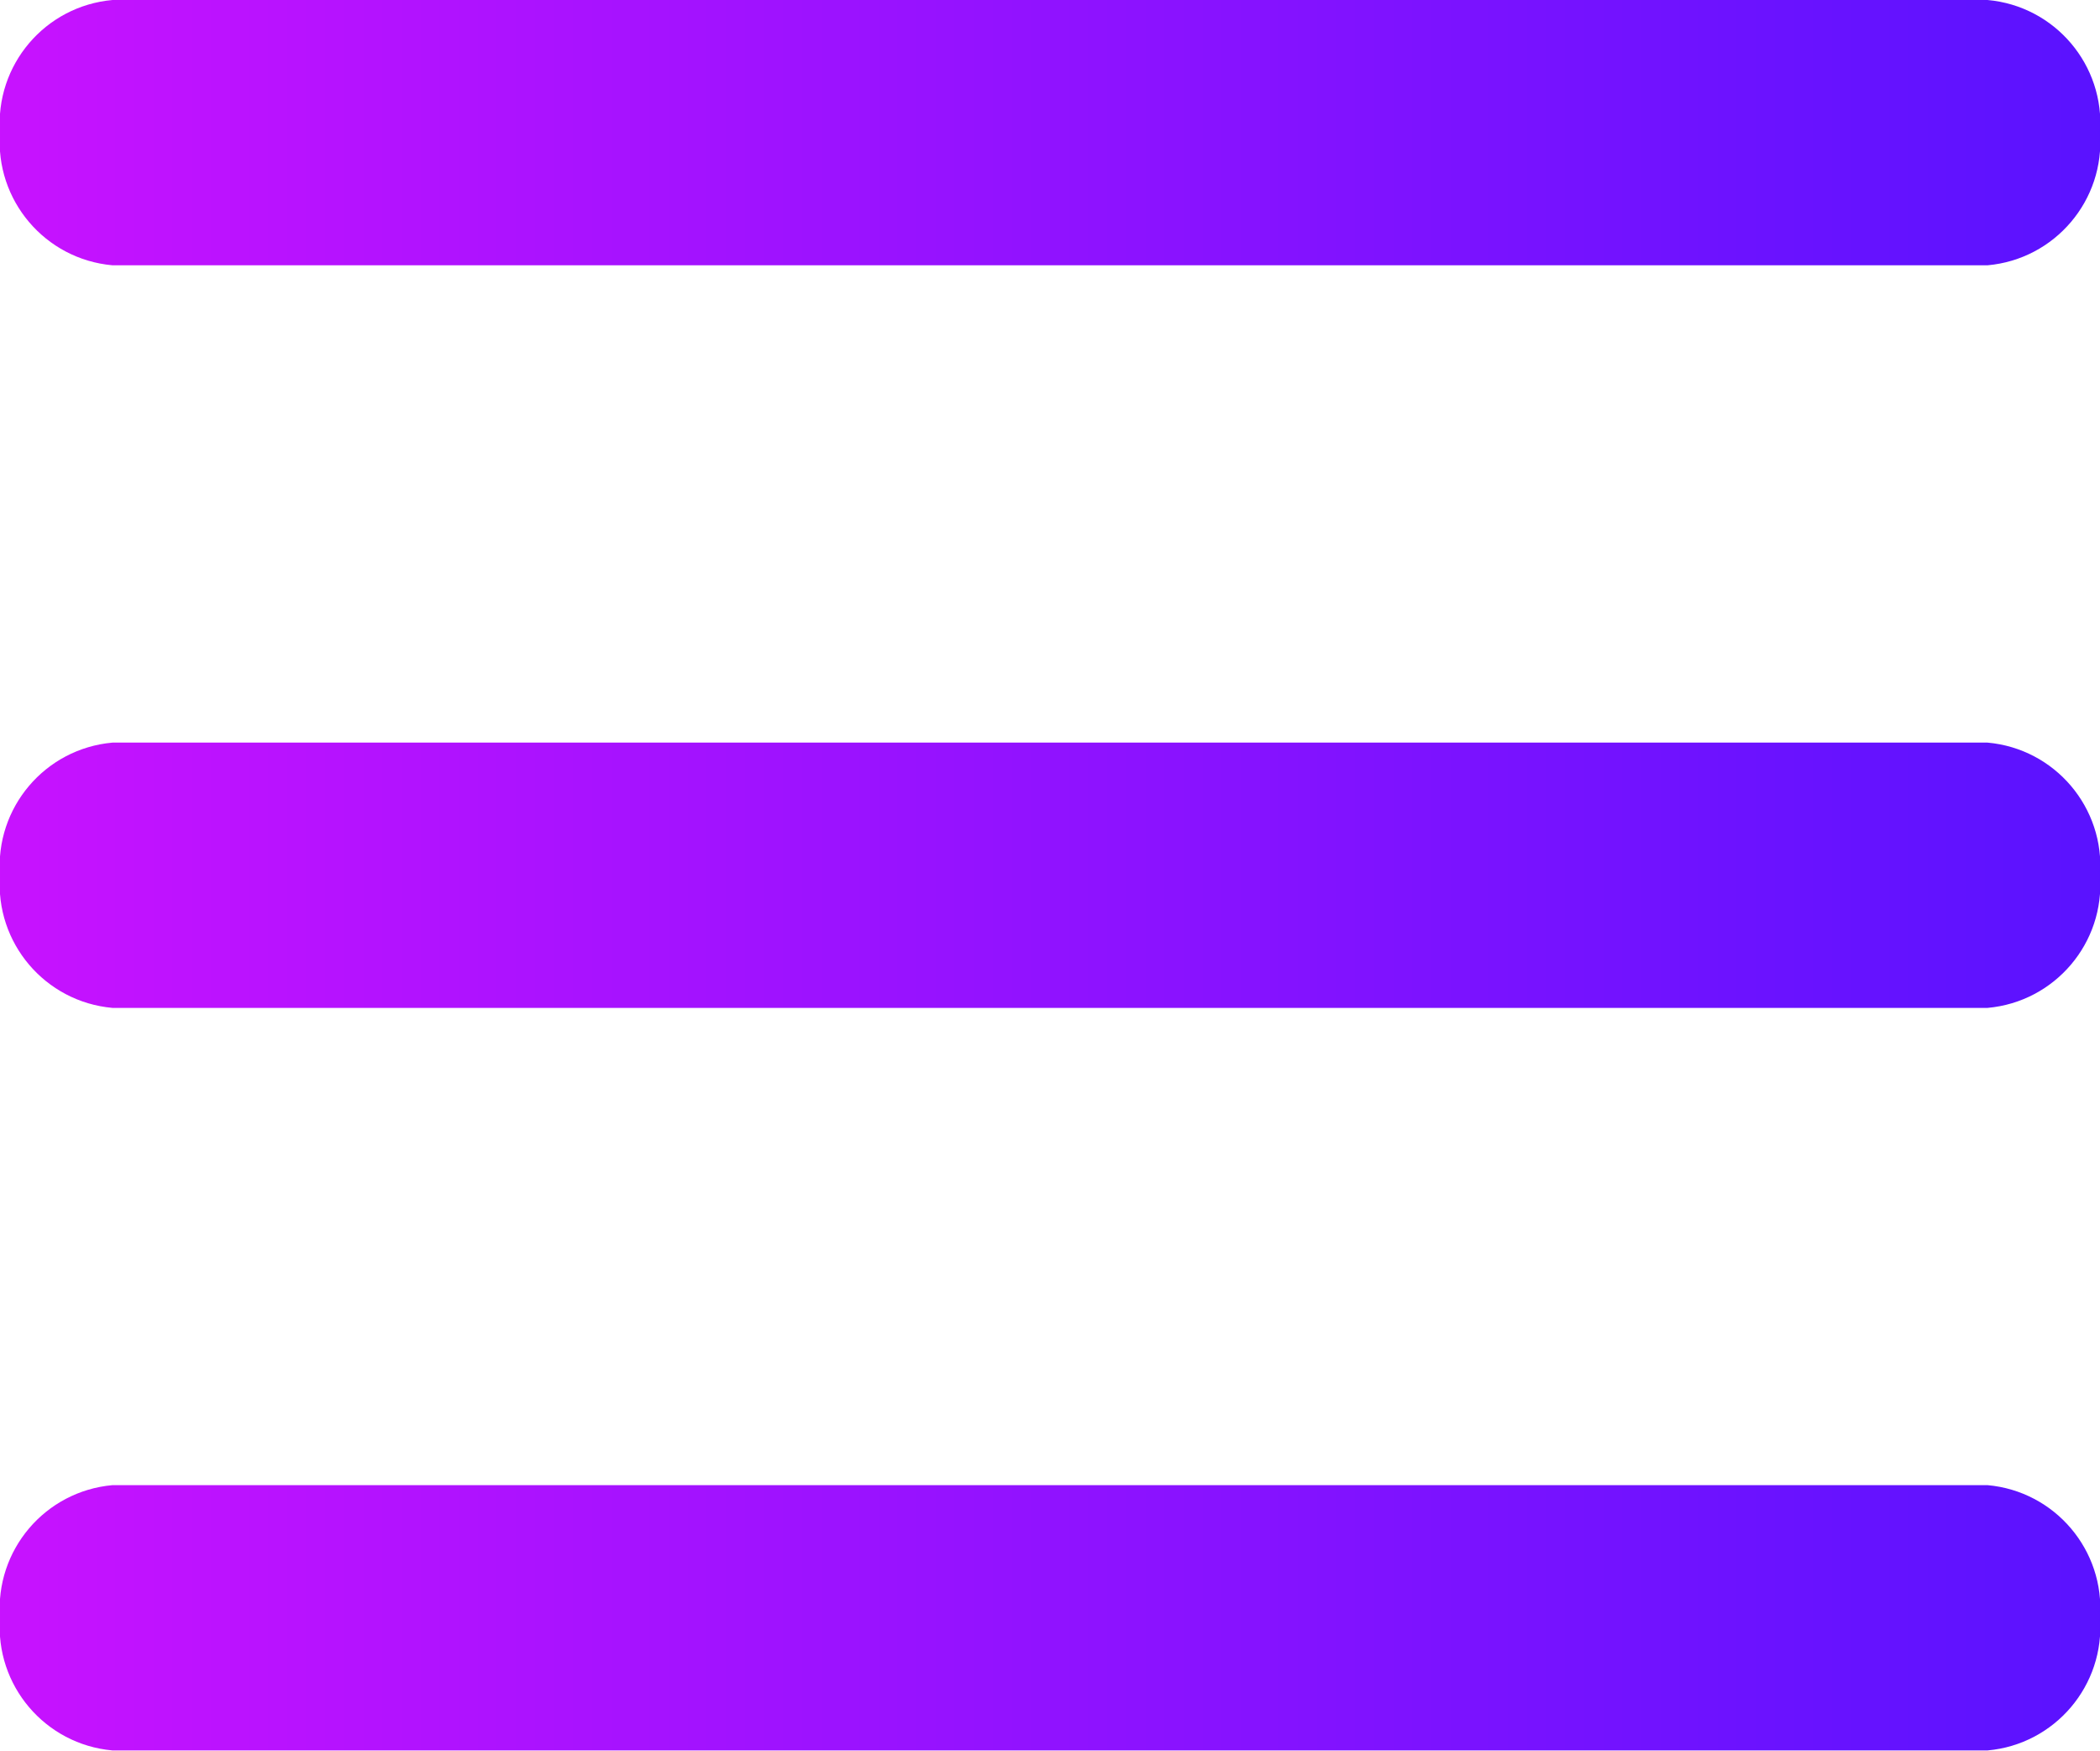
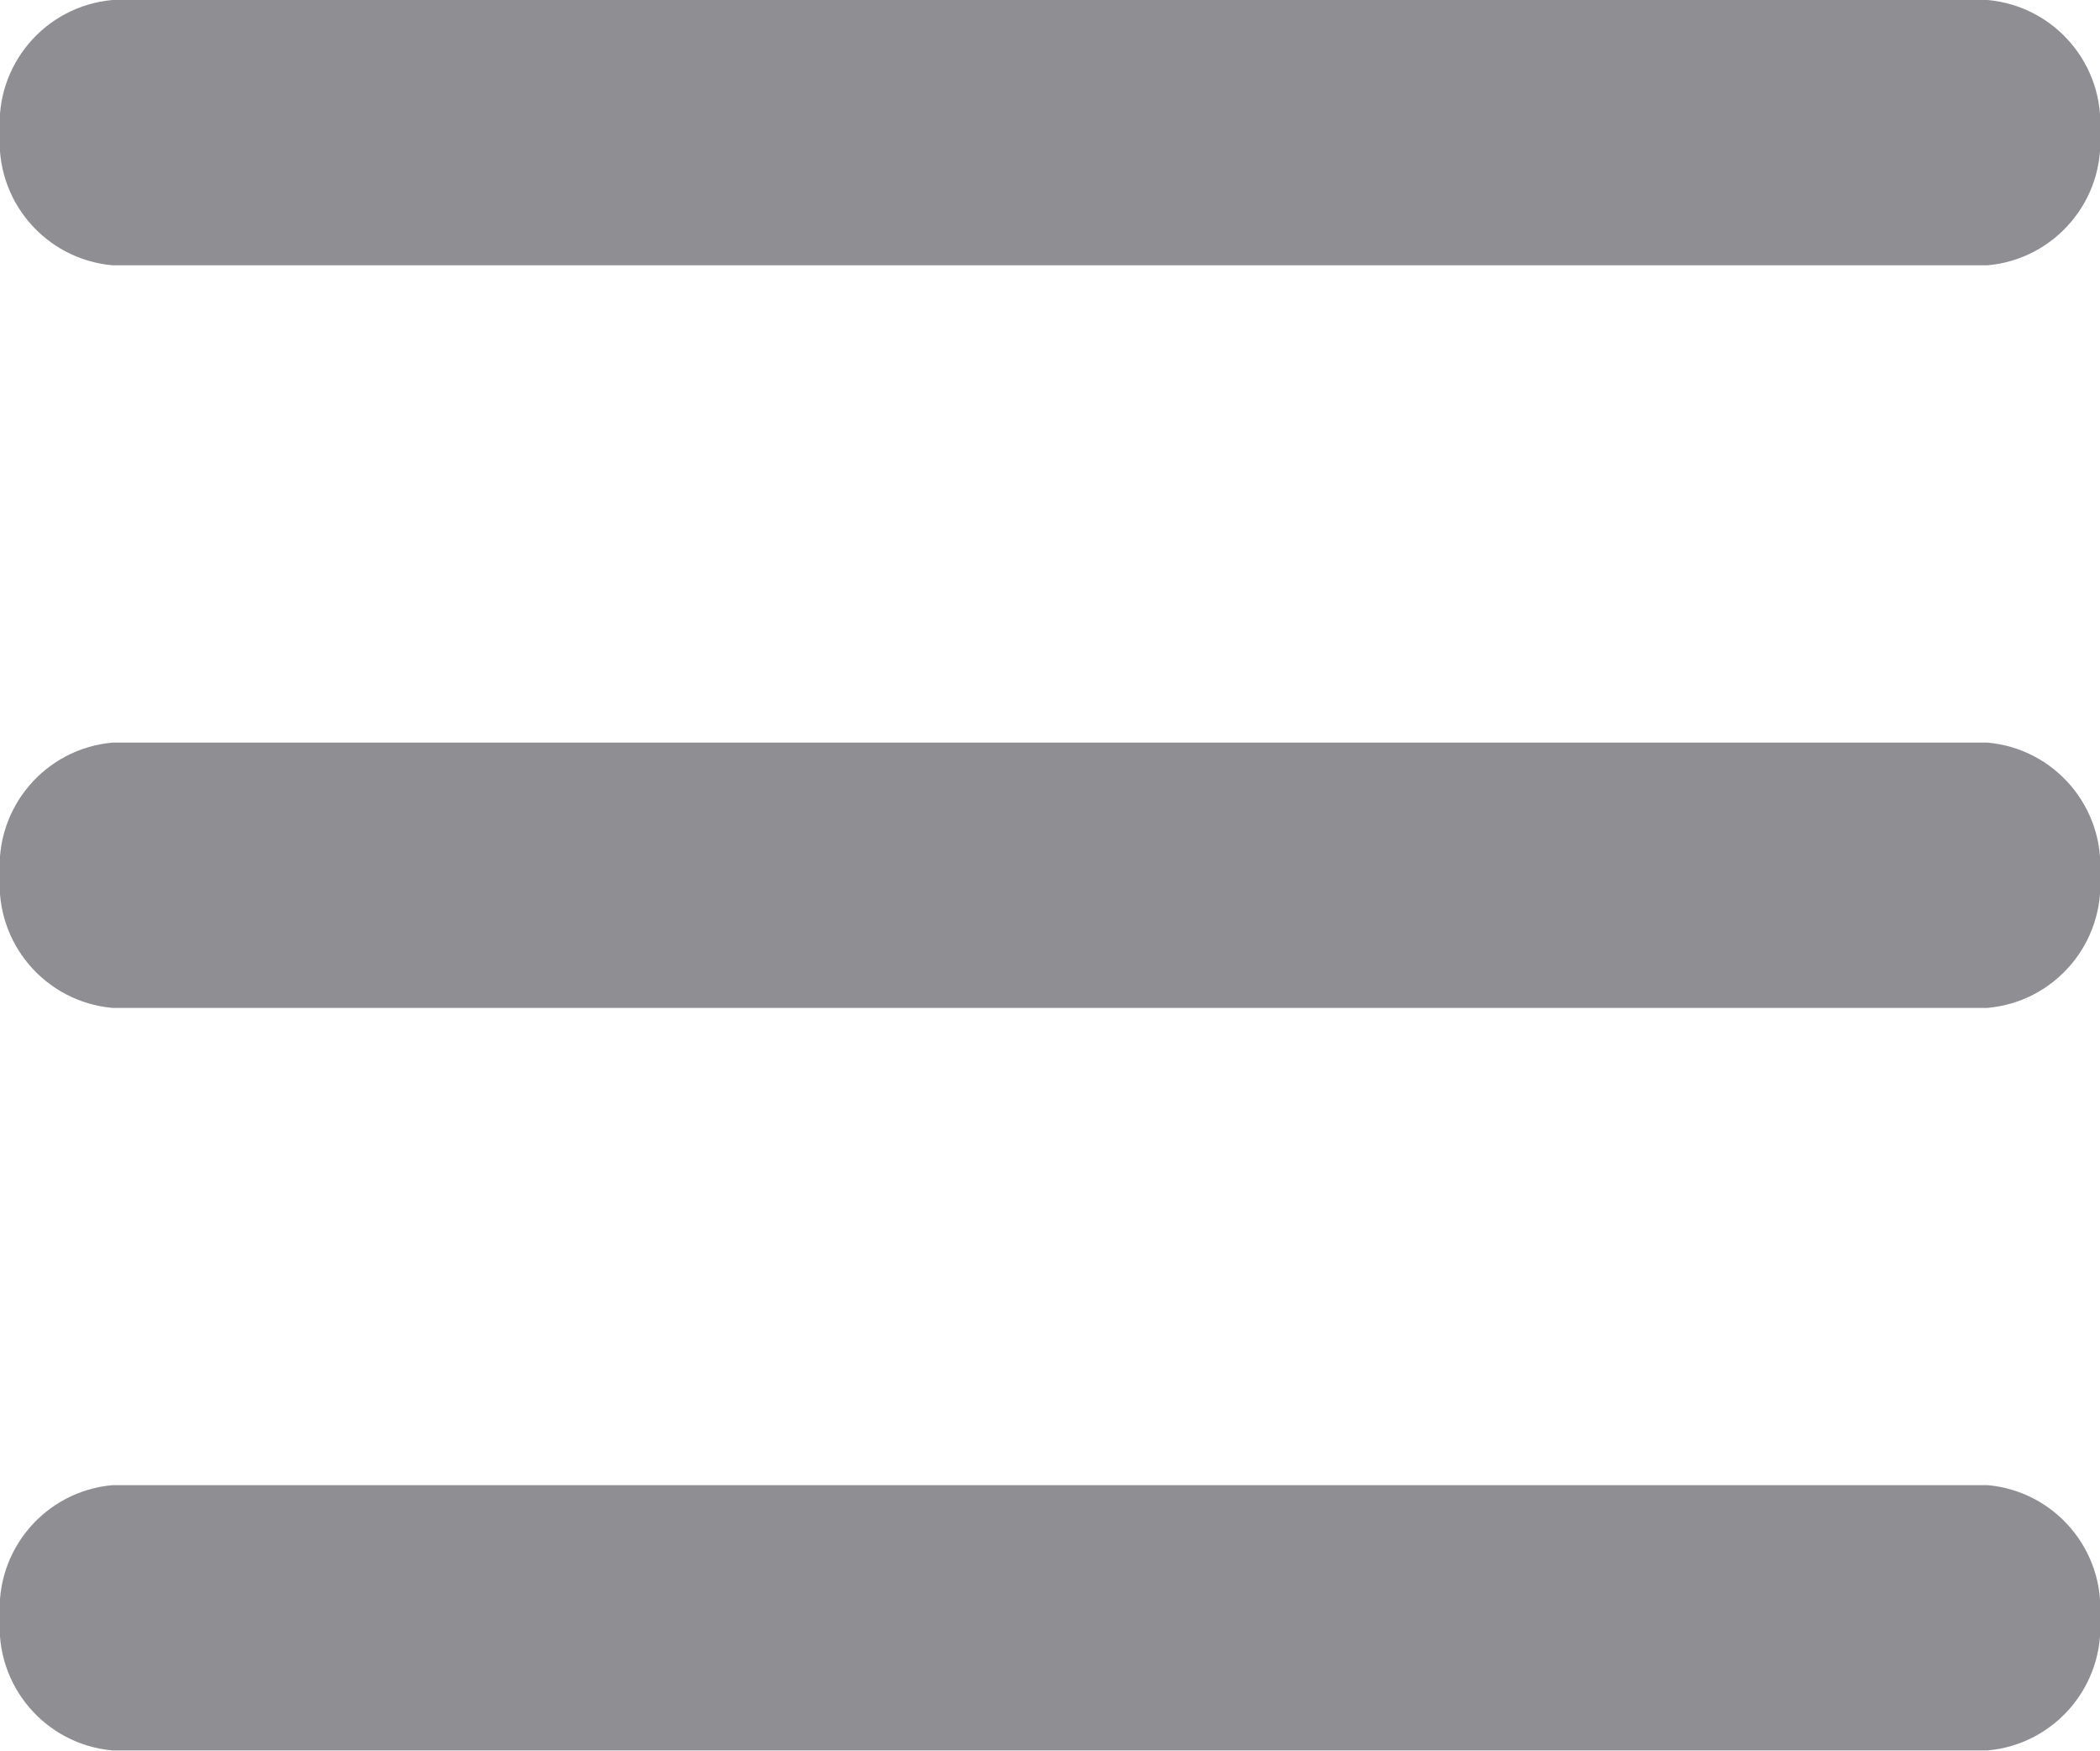
<svg xmlns="http://www.w3.org/2000/svg" height="25" viewBox="0 0 30 25" width="30">
  <linearGradient id="a" gradientUnits="objectBoundingBox" x2="1" y1=".5" y2=".5">
    <stop offset="0" stop-color="#fff" />
-     <stop offset="0" stop-color="#c812ff" />
-     <stop offset="1" stop-color="#5912ff" />
+     <stop offset="0" stop-color="#8e8e93" />
+     <stop offset="1" stop-color="#8e8e93" />
  </linearGradient>
  <g fill="url(#a)">
    <path d="m28.393 3.789h-26.786a1.769 1.769 0 0 1 -1.607-1.894 1.769 1.769 0 0 1 1.607-1.895h26.786a1.769 1.769 0 0 1 1.607 1.895 1.769 1.769 0 0 1 -1.607 1.894z" />
    <path d="m28.393 3.789h-26.786a1.769 1.769 0 0 1 -1.607-1.894 1.769 1.769 0 0 1 1.607-1.895h26.786a1.769 1.769 0 0 1 1.607 1.895 1.769 1.769 0 0 1 -1.607 1.894z" transform="translate(0 21.211)" />
    <path d="m28.393 3.789h-26.786a1.769 1.769 0 0 1 -1.607-1.894 1.769 1.769 0 0 1 1.607-1.895h26.786a1.769 1.769 0 0 1 1.607 1.895 1.769 1.769 0 0 1 -1.607 1.894z" transform="translate(0 10.606)" />
  </g>
</svg>
